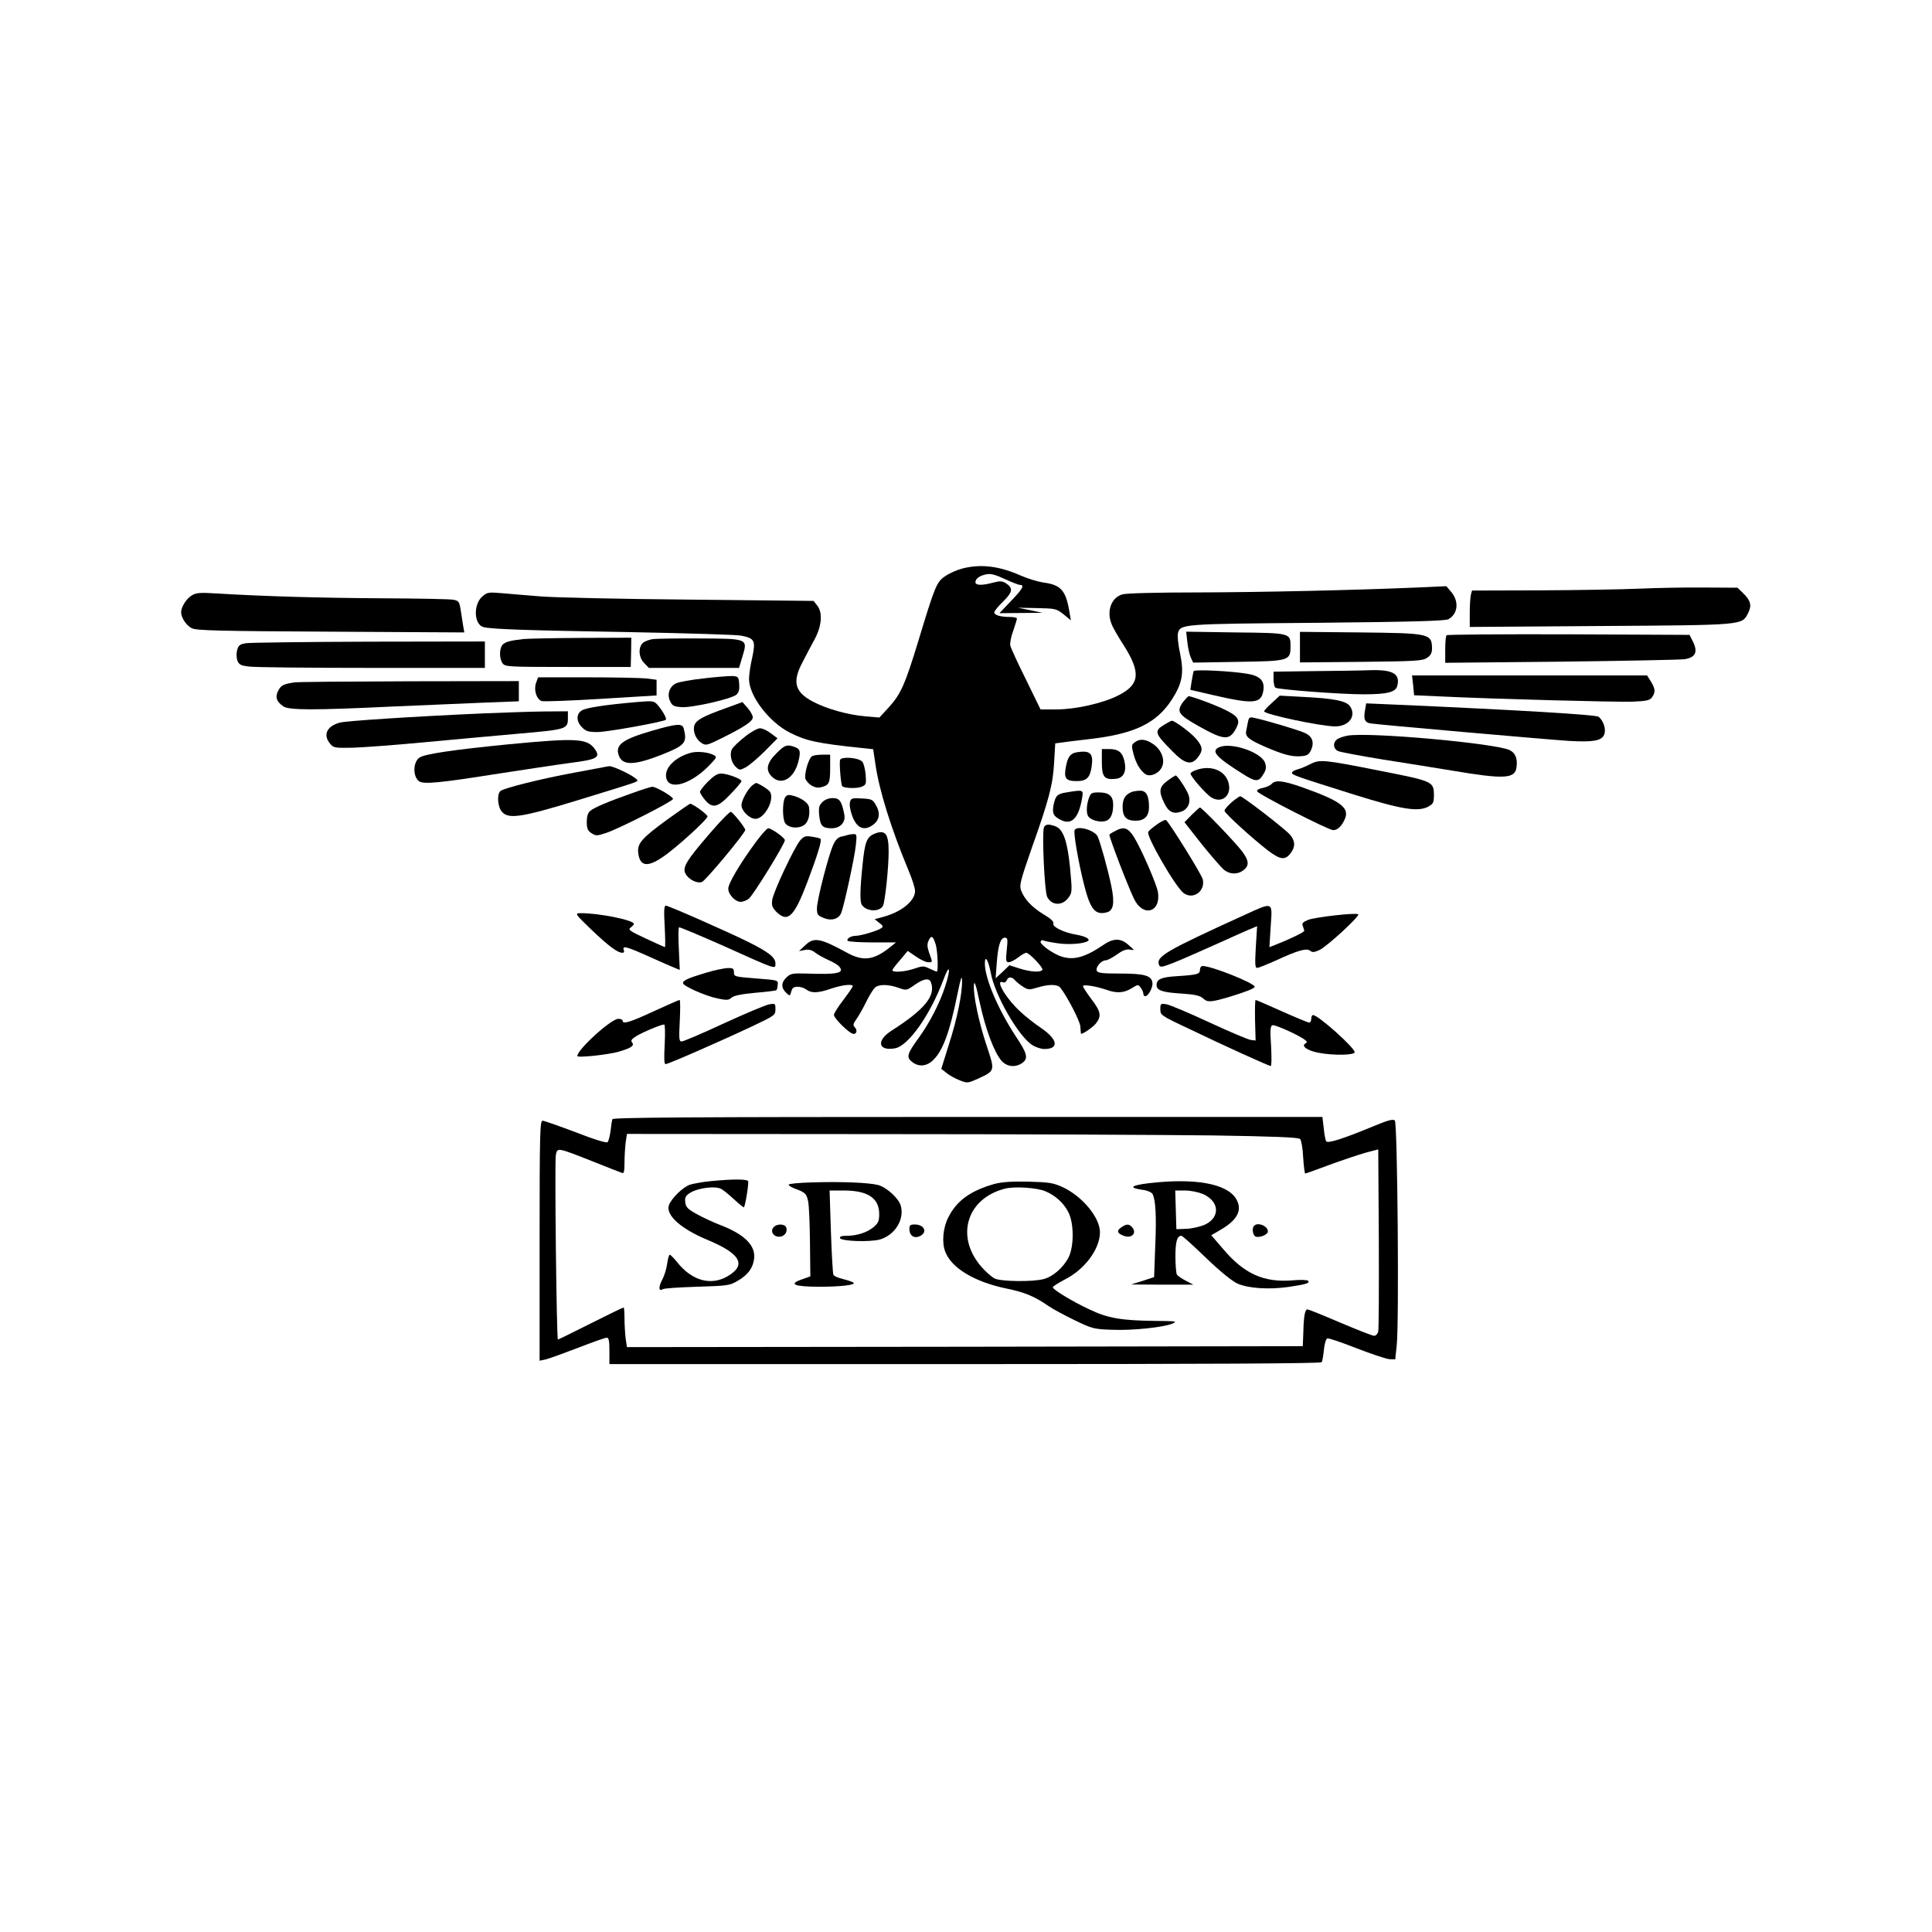
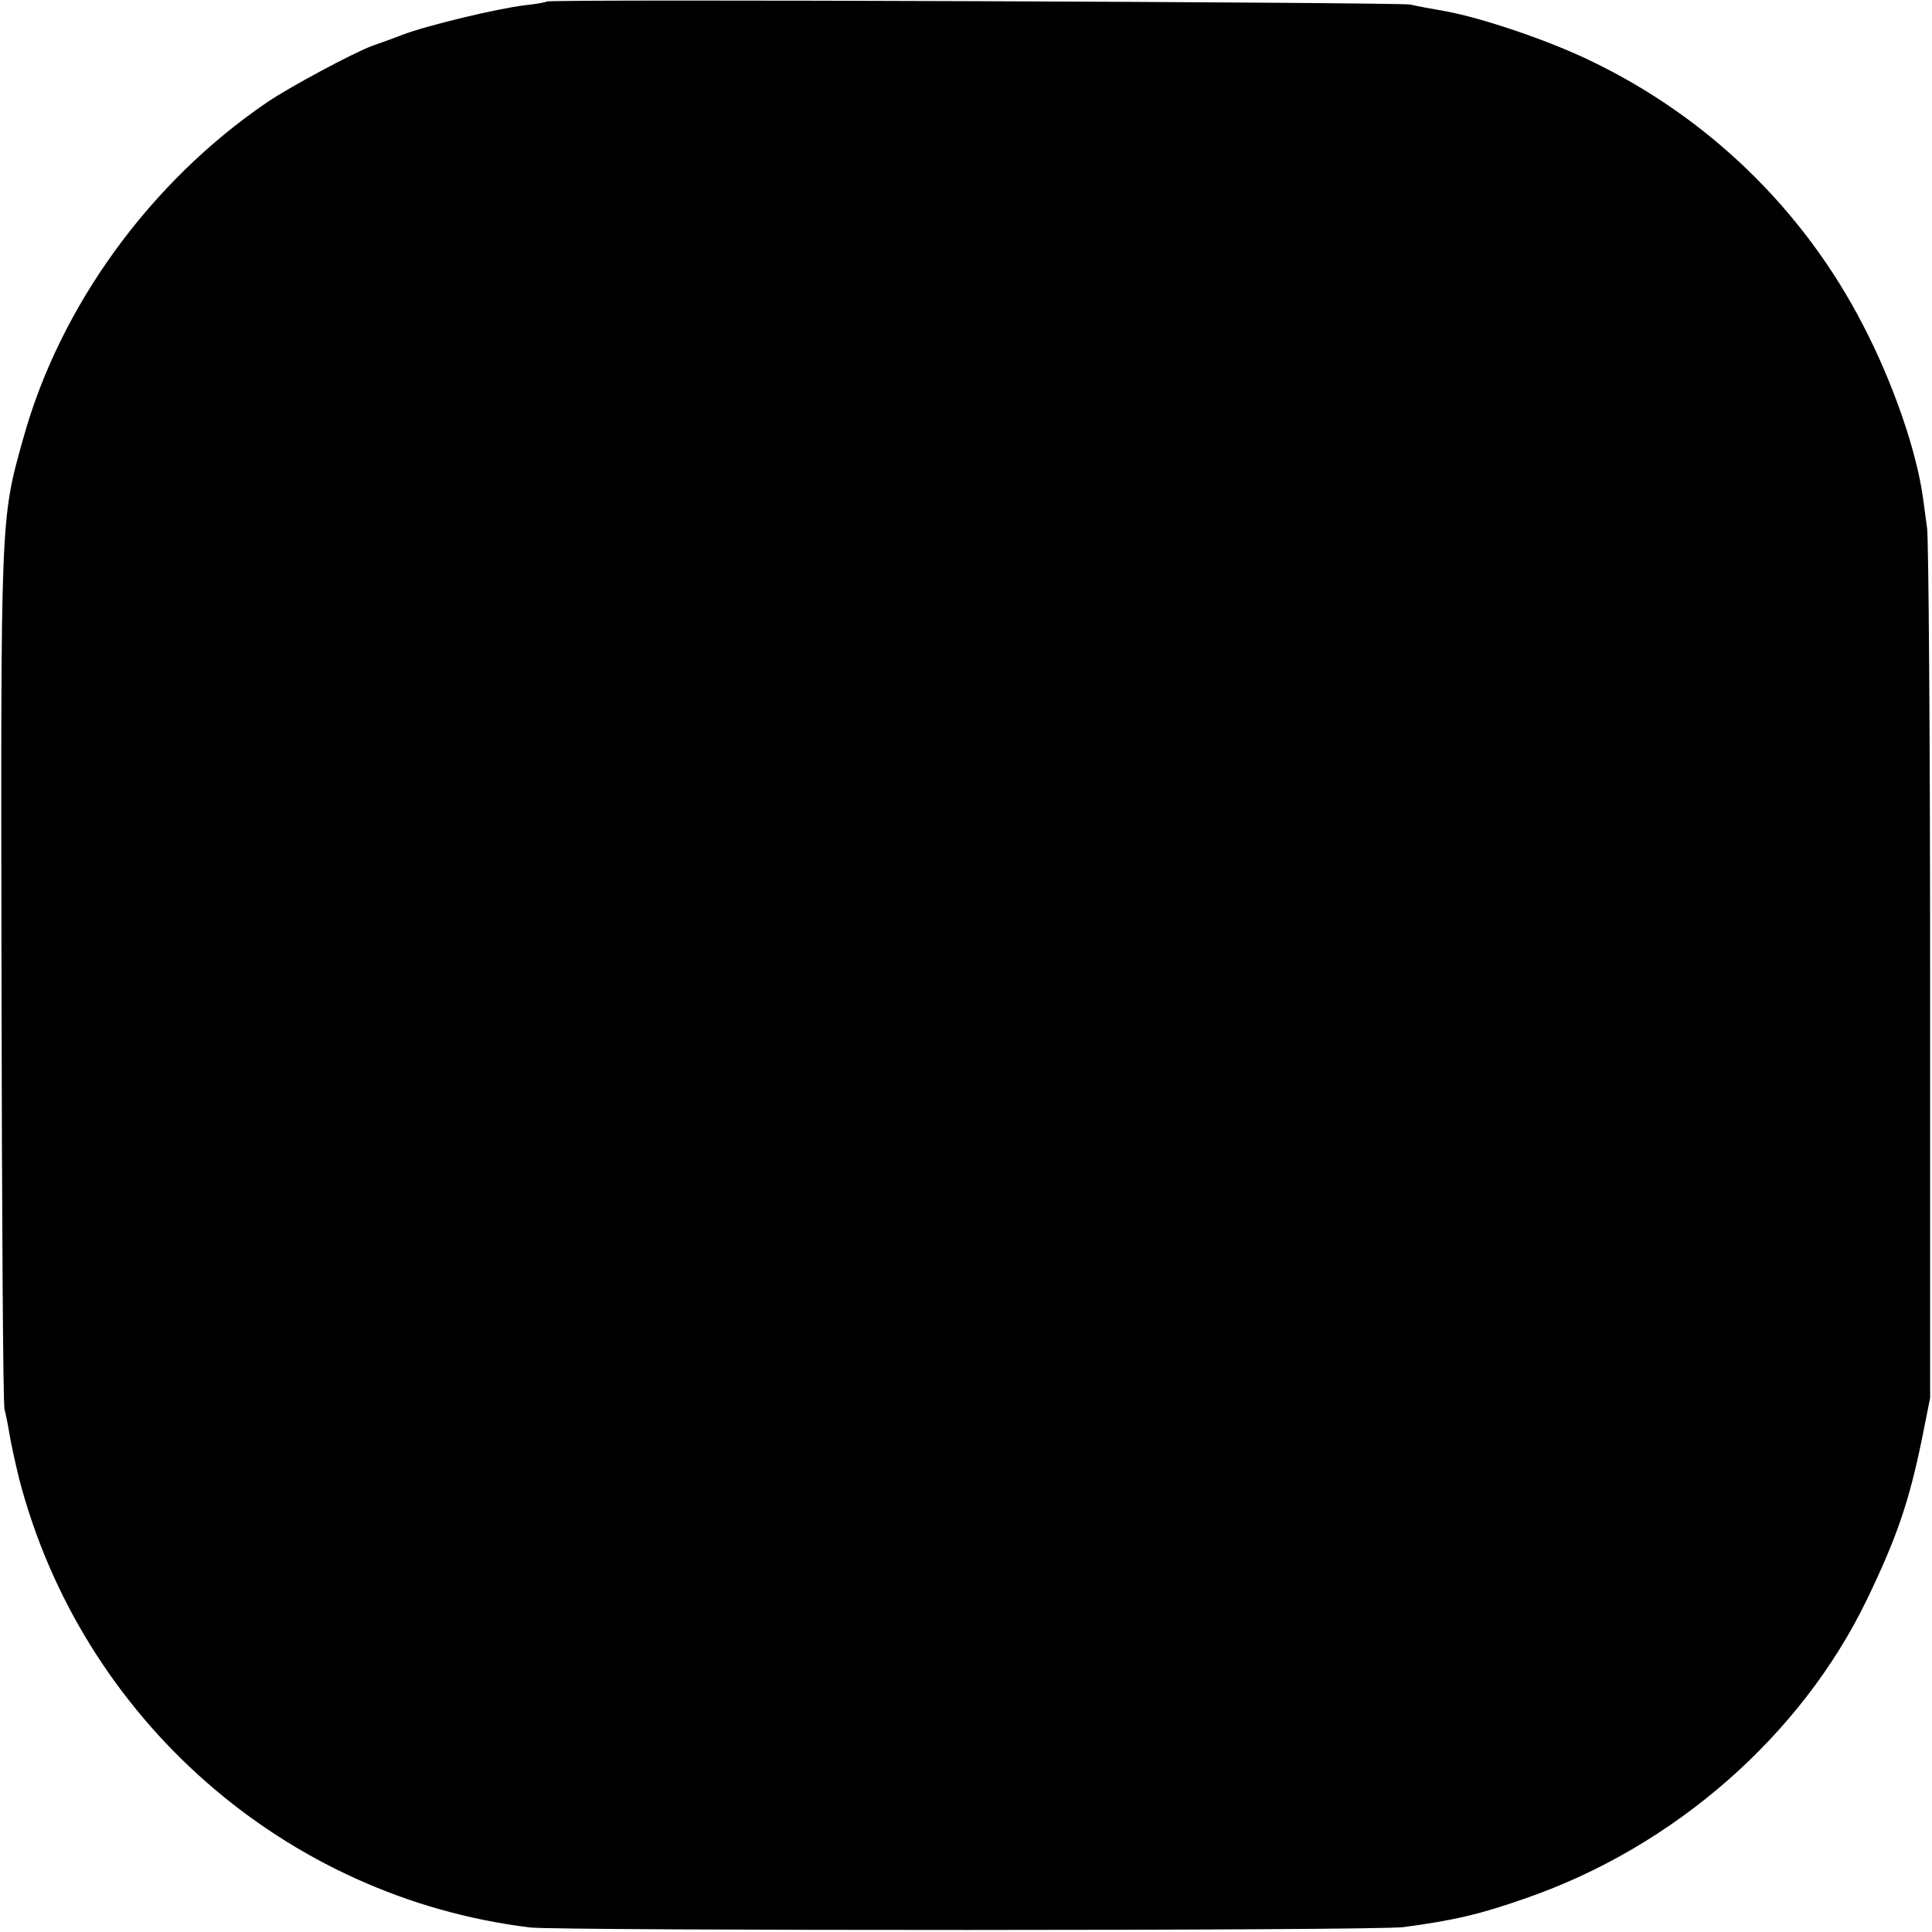
- <svg xmlns="http://www.w3.org/2000/svg" version="1.0" width="1024pt" height="1024pt" viewBox="0 0 1024 1024" preserveAspectRatio="xMidYMid meet">
-   <g transform="translate(0,1024) scale(0.1,-0.1)" fill="#000000" stroke="none">
-     <path d="M5098 7226 c-26 -7 -65 -24 -87 -39 -47 -31 -55 -52 -143 -342 -71 -234 -94 -285 -159 -356 l-48 -52 -73 6 c-94 8 -208 40 -281 79 -95 51 -109 104 -53 209 18 35 47 91 65 123 37 71 42 140 12 177 l-19 24 -659 7 c-363 3 -718 11 -789 17 -71 6 -163 13 -204 17 -70 6 -78 5 -103 -17 -50 -43 -45 -150 6 -163 49 -11 219 -17 757 -26 311 -6 585 -14 608 -19 72 -14 78 -26 59 -116 -10 -41 -17 -93 -17 -114 0 -89 106 -228 216 -284 87 -44 146 -57 385 -82 l57 -6 12 -80 c20 -139 84 -343 174 -559 20 -47 36 -97 36 -112 0 -53 -72 -112 -170 -138 l-44 -12 24 -19 c21 -16 23 -20 10 -29 -20 -14 -108 -40 -134 -40 -27 0 -53 -17 -42 -27 4 -4 63 -8 132 -8 l123 0 -31 -25 c-86 -69 -142 -77 -228 -30 -143 78 -175 84 -221 41 l-34 -32 31 6 c22 4 37 0 56 -15 14 -11 46 -28 70 -39 24 -10 50 -26 57 -35 28 -34 -12 -42 -176 -36 -76 2 -84 0 -107 -23 -27 -27 -26 -55 4 -82 16 -15 18 -14 24 10 5 19 13 25 34 25 15 0 36 -7 46 -15 27 -20 62 -19 131 5 59 20 115 26 115 13 -1 -5 -23 -37 -50 -73 -28 -36 -50 -71 -50 -79 0 -19 84 -101 104 -101 18 0 21 21 5 37 -9 9 -6 19 10 41 12 17 35 57 51 90 16 33 37 67 46 76 20 20 69 20 125 1 43 -16 44 -15 87 15 47 33 77 38 86 14 27 -71 -32 -144 -209 -257 -83 -53 -70 -110 20 -93 71 14 186 178 256 365 33 90 40 58 8 -39 -29 -89 -83 -193 -139 -270 -59 -81 -66 -101 -42 -123 34 -31 75 -32 111 -2 55 47 93 145 136 358 17 82 23 101 24 71 2 -68 -26 -205 -70 -341 l-40 -128 28 -22 c15 -13 47 -30 70 -39 40 -16 43 -15 95 8 93 43 92 41 49 171 -43 127 -74 276 -69 327 2 26 11 1 31 -95 31 -141 75 -259 114 -306 28 -33 74 -39 111 -13 33 23 27 50 -32 138 -95 144 -166 310 -166 389 0 49 18 19 31 -48 21 -119 149 -341 222 -385 17 -11 46 -20 62 -20 80 0 72 51 -18 112 -34 23 -84 62 -111 88 -74 68 -134 170 -91 154 8 -4 17 1 21 10 8 21 28 20 45 -1 8 -9 27 -24 43 -34 26 -16 33 -16 75 -3 60 18 105 18 121 -1 34 -42 103 -174 106 -205 1 -19 3 -36 3 -38 2 -9 63 32 80 54 30 39 26 62 -24 128 -25 33 -45 64 -45 69 0 11 69 0 124 -19 55 -20 93 -17 134 8 34 21 35 21 48 3 8 -10 14 -25 14 -32 0 -7 4 -13 10 -13 16 0 42 47 38 72 -5 37 -42 48 -171 48 -96 0 -119 3 -124 15 -7 19 24 55 47 55 9 0 36 14 60 31 30 22 50 29 69 26 26 -5 26 -5 -7 24 -42 38 -81 38 -138 -2 -99 -67 -162 -82 -231 -54 -49 21 -105 64 -97 76 3 5 9 7 13 5 4 -3 37 -10 73 -15 62 -10 149 -3 166 13 10 10 -18 24 -63 32 -63 10 -128 41 -122 58 4 11 -13 27 -54 51 -61 38 -100 79 -118 128 -9 24 -1 54 55 215 95 267 114 341 121 459 l6 103 31 4 c17 3 78 10 136 17 249 27 368 83 451 211 56 87 65 140 44 243 -10 45 -15 94 -12 107 13 51 14 51 737 57 511 5 680 10 697 19 50 28 57 93 16 143 l-27 32 -156 -7 c-333 -14 -811 -25 -1160 -26 -206 0 -380 -4 -400 -10 -59 -16 -86 -87 -59 -156 5 -16 35 -68 66 -116 91 -144 84 -207 -30 -264 -80 -41 -226 -74 -326 -74 l-86 0 -77 158 c-43 86 -80 167 -83 179 -3 12 3 47 15 79 11 32 20 62 20 66 0 4 -17 8 -37 8 -51 0 -83 10 -83 24 0 7 20 32 45 56 52 51 56 72 19 97 -22 14 -32 15 -70 5 -59 -16 -94 -15 -94 2 0 19 22 35 58 42 23 5 48 -2 98 -25 36 -17 72 -31 80 -31 26 0 14 -22 -48 -86 l-61 -64 114 1 114 1 -65 14 -65 13 101 -2 c98 -2 103 -3 141 -33 l39 -32 -9 52 c-19 109 -46 137 -140 149 -26 4 -79 20 -116 36 -117 52 -215 63 -313 37z m-138 -1994 c10 -37 14 -142 5 -142 -2 0 -19 7 -38 16 -31 15 -37 15 -81 0 -49 -17 -116 -22 -116 -8 0 4 18 28 41 54 l40 48 44 -30 c24 -17 53 -30 64 -30 25 0 25 -3 6 49 -11 32 -12 47 -3 66 14 31 24 24 38 -23z m376 -27 c-6 -57 -4 -65 10 -65 10 0 32 11 50 25 18 14 37 25 43 25 17 0 92 -80 86 -90 -9 -15 -62 -12 -122 7 l-53 17 -36 -35 -37 -34 6 81 c7 94 20 134 43 134 15 0 16 -8 10 -65z" />
-     <path d="M8690 7120 c-91 -4 -328 -8 -526 -9 l-362 -1 -6 -22 c-3 -13 -6 -56 -6 -97 l0 -74 693 5 c765 5 749 4 782 68 21 40 14 67 -25 105 l-31 30 -177 1 c-97 1 -251 -2 -342 -6z" />
-     <path d="M1018 7085 c-29 -16 -58 -62 -58 -90 0 -29 28 -71 57 -85 23 -12 149 -15 736 -18 l708 -4 -6 34 c-3 18 -9 55 -13 83 -7 45 -10 50 -37 56 -17 4 -192 7 -390 8 -325 2 -611 10 -875 26 -76 5 -101 3 -122 -10z" />
-     <path d="M6293 6838 c3 -29 11 -66 18 -82 l13 -28 237 4 c273 4 279 6 279 83 0 70 0 70 -293 73 l-260 4 6 -54z" />
-     <path d="M6890 6810 l0 -81 323 3 c289 3 326 5 350 21 20 13 27 26 27 50 -1 79 -13 81 -382 85 l-318 3 0 -81z" />
-     <path d="M7667 6873 c-4 -3 -7 -38 -7 -76 l0 -70 613 6 c336 4 632 10 655 13 58 9 72 37 46 91 l-19 38 -641 3 c-352 1 -644 -1 -647 -5z" />
-     <path d="M2775 6853 c-72 -8 -95 -15 -110 -29 -19 -19 -20 -74 -1 -100 14 -18 29 -19 347 -19 l332 0 2 78 1 77 -270 -1 c-149 -1 -284 -4 -301 -6z" />
-     <path d="M3465 6853 c-22 -2 -48 -12 -57 -20 -27 -24 -23 -79 7 -108 l24 -25 239 0 239 0 18 60 c29 95 30 95 -223 96 -114 1 -225 -1 -247 -3z" />
-     <path d="M1305 6831 c-33 -5 -41 -11 -48 -36 -5 -18 -4 -40 1 -56 9 -22 18 -27 64 -32 29 -4 322 -7 651 -7 l597 0 0 70 0 70 -612 -1 c-337 -1 -631 -5 -653 -8z" />
-     <path d="M6327 6683 c-2 -4 -7 -29 -11 -54 l-7 -45 120 -28 c216 -50 256 -46 267 24 8 51 -17 78 -86 89 -82 14 -277 24 -283 14z" />
-     <path d="M6968 6683 l-218 -3 0 -40 c0 -21 5 -42 10 -45 17 -10 344 -35 466 -35 127 0 171 11 180 45 16 63 -23 86 -139 83 -45 -2 -180 -4 -299 -5z" />
-     <path d="M3727 6644 c-65 -7 -130 -19 -144 -26 -35 -17 -49 -59 -31 -95 11 -24 20 -28 60 -31 57 -4 266 44 291 66 13 12 17 27 15 56 -3 39 -5 41 -38 43 -19 0 -88 -5 -153 -13z" />
-     <path d="M7490 6608 l5 -53 135 -6 c289 -14 939 -31 1023 -28 74 3 91 7 103 23 19 27 18 45 -6 84 l-20 32 -623 0 -623 0 6 -52z" />
-     <path d="M2841 6620 c-13 -38 3 -87 31 -96 11 -3 152 2 314 12 l294 18 0 41 0 42 -52 7 c-29 3 -171 6 -315 6 l-261 0 -11 -30z" />
-     <path d="M1560 6623 c-59 -9 -70 -15 -85 -43 -18 -34 -10 -59 27 -84 29 -20 156 -21 573 -1 171 7 392 17 493 21 l182 7 0 53 0 54 -582 -1 c-321 -1 -594 -3 -608 -6z" />
-     <path d="M6271 6520 c-37 -51 -27 -67 79 -127 141 -79 167 -80 204 -9 20 40 8 60 -57 92 -46 24 -180 74 -197 74 -3 0 -16 -14 -29 -30z" />
-     <path d="M6742 6515 c-23 -20 -42 -41 -42 -45 0 -16 302 -80 377 -80 73 0 114 56 78 107 -20 28 -85 41 -244 49 l-128 7 -41 -38z" />
-     <path d="M3375 6519 c-170 -15 -270 -30 -292 -45 -30 -19 -29 -58 2 -89 20 -21 34 -25 82 -25 52 0 350 54 362 65 6 7 -16 46 -42 77 -21 24 -24 24 -112 17z" />
-     <path d="M3845 6486 c-119 -43 -154 -62 -164 -89 -11 -30 6 -75 36 -94 24 -16 28 -15 109 25 119 59 164 89 164 110 0 10 -12 32 -27 49 l-28 32 -90 -33z" />
-     <path d="M7235 6476 c-9 -46 -2 -64 27 -70 32 -6 932 -85 1054 -93 127 -7 171 0 186 32 12 27 -2 74 -29 96 -13 11 -434 36 -1070 64 l-162 7 -6 -36z" />
-     <path d="M2565 6459 c-383 -17 -732 -40 -764 -49 -69 -19 -90 -65 -52 -111 18 -23 25 -24 123 -22 56 2 222 14 368 28 146 14 373 34 505 46 262 23 265 24 265 86 l0 33 -132 -1 c-73 -1 -214 -6 -313 -10z" />
-     <path d="M6615 6416 c-3 -14 -7 -37 -10 -50 -6 -30 13 -46 100 -84 97 -42 143 -54 190 -50 32 2 42 8 53 31 20 42 8 76 -36 94 -38 16 -202 65 -259 77 -29 7 -33 5 -38 -18z" />
-     <path d="M6174 6401 c-59 -36 -56 -46 40 -143 66 -68 101 -76 135 -32 29 37 26 57 -11 100 -29 33 -112 94 -127 94 -4 0 -20 -9 -37 -19z" />
-     <path d="M3453 6366 c-155 -45 -194 -75 -173 -131 20 -54 83 -52 230 6 122 49 133 63 114 137 -8 29 -32 28 -171 -12z" />
-     <path d="M3948 6335 c-31 -24 -62 -54 -68 -65 -15 -27 -4 -73 21 -96 19 -17 21 -17 53 0 18 10 63 48 100 85 l67 68 -35 26 c-19 15 -45 27 -58 27 -13 0 -49 -20 -80 -45z" />
-     <path d="M7143 6341 c-23 -4 -48 -13 -57 -20 -22 -18 -20 -48 4 -61 11 -6 120 -26 242 -46 123 -19 288 -46 368 -59 273 -46 331 -43 338 19 6 45 -6 75 -36 90 -72 36 -744 97 -859 77z" />
-     <path d="M2695 6295 c-293 -29 -442 -51 -471 -70 -36 -23 -37 -104 -1 -127 24 -15 112 -7 389 37 156 24 339 52 408 61 142 18 162 29 136 69 -41 62 -93 65 -461 30z" />
-     <path d="M6015 6306 c-18 -13 -19 -18 -7 -63 13 -50 37 -89 64 -107 25 -15 71 4 86 38 19 38 -2 93 -47 123 -39 26 -69 29 -96 9z" />
-     <path d="M4114 6246 c-51 -51 -58 -90 -21 -124 48 -46 113 -10 137 76 15 56 12 72 -16 82 -42 16 -55 12 -100 -34z" />
-     <path d="M6463 6280 c-47 -20 -19 -52 121 -140 74 -47 88 -47 116 3 11 19 12 33 5 54 -20 56 -179 110 -242 83z" />
-     <path d="M5840 6200 c0 -78 13 -94 73 -88 42 4 59 38 47 93 -11 48 -32 65 -82 65 l-38 0 0 -70z" />
-     <path d="M3665 6251 c-77 -20 -135 -71 -135 -120 0 -85 123 -57 229 52 40 41 42 46 24 55 -28 15 -84 21 -118 13z" />
-     <path d="M5708 6253 c-35 -6 -49 -24 -59 -80 -11 -58 0 -73 57 -73 53 0 71 17 80 77 10 70 -7 87 -78 76z" />
-     <path d="M4304 6232 c-20 -13 -44 -102 -34 -123 17 -30 51 -49 79 -42 45 10 51 21 51 99 l0 74 -42 0 c-24 0 -48 -4 -54 -8z" />
-     <path d="M4453 6213 c-6 -14 4 -133 11 -140 11 -11 75 -13 100 -4 27 11 28 13 24 67 -3 30 -11 61 -19 68 -21 21 -109 27 -116 9z" />
-     <path d="M6945 6190 c-22 -11 -52 -24 -68 -28 -15 -4 -28 -11 -29 -17 -3 -12 19 -19 327 -116 253 -79 339 -93 394 -65 27 15 31 22 31 59 0 75 -3 76 -282 131 -302 60 -323 62 -373 36z" />
-     <path d="M3195 6173 c-11 -2 -81 -15 -155 -29 -169 -31 -369 -81 -387 -96 -20 -16 -16 -82 6 -109 34 -42 101 -33 401 59 146 44 279 86 295 92 29 11 30 12 10 27 -30 23 -118 63 -135 62 -8 -1 -24 -3 -35 -6z" />
-     <path d="M6338 6158 c-16 -5 -28 -14 -28 -18 0 -16 84 -111 111 -127 59 -35 111 15 89 83 -21 64 -96 90 -172 62z" />
-     <path d="M3752 6097 c-23 -23 -42 -48 -42 -54 0 -6 12 -25 26 -42 40 -48 68 -42 136 30 32 33 58 64 58 69 0 12 -76 40 -108 40 -20 0 -40 -13 -70 -43z" />
-     <path d="M6188 6102 c-44 -32 -48 -56 -17 -119 23 -48 49 -60 92 -44 35 13 50 51 36 89 -12 32 -59 102 -68 102 -3 -1 -23 -13 -43 -28z" />
-     <path d="M6740 6085 c-7 -8 -28 -17 -46 -21 -19 -3 -33 -11 -31 -18 4 -15 377 -205 403 -206 25 0 48 24 64 64 21 57 -29 93 -233 165 -98 34 -138 38 -157 16z" />
-     <path d="M3988 6078 c-25 -20 -58 -80 -58 -106 0 -30 43 -72 74 -72 50 0 106 108 75 146 -11 13 -61 44 -72 44 -2 0 -10 -6 -19 -12z" />
-     <path d="M3350 6036 c-125 -44 -201 -76 -222 -94 -12 -10 -18 -29 -18 -58 0 -35 5 -47 25 -60 23 -15 29 -15 77 1 63 20 351 166 355 180 3 11 -89 65 -110 65 -6 0 -55 -15 -107 -34z" />
-     <path d="M5652 6040 c-48 -7 -58 -18 -68 -67 -8 -44 -1 -59 37 -78 58 -31 96 8 114 113 8 47 8 47 -83 32z" />
-     <path d="M6000 6043 c-35 -13 -50 -37 -50 -79 0 -53 19 -74 69 -74 47 0 71 24 71 73 0 59 -15 87 -47 86 -16 0 -35 -3 -43 -6z" />
-     <path d="M5771 6009 c-13 -37 -14 -79 -3 -96 12 -18 55 -32 86 -26 31 6 46 35 46 88 0 46 -22 65 -75 65 -39 0 -44 -3 -54 -31z" />
-     <path d="M4160 6011 c-13 -25 -13 -106 0 -131 13 -24 57 -34 91 -19 30 12 44 51 37 100 -3 24 -43 52 -90 63 -21 5 -30 2 -38 -13z" />
-     <path d="M6527 5987 c-20 -18 -37 -37 -37 -44 0 -13 150 -149 232 -212 64 -48 89 -51 117 -15 27 34 27 64 0 98 -23 29 -253 206 -266 206 -4 -1 -25 -15 -46 -33z" />
-     <path d="M4359 5989 c-18 -18 -21 -30 -17 -71 6 -55 17 -68 66 -68 46 0 75 32 67 73 -14 71 -25 87 -61 87 -21 0 -42 -8 -55 -21z" />
-     <path d="M4505 5988 c-4 -13 2 -46 12 -73 23 -61 58 -79 101 -53 41 25 51 62 27 106 -19 35 -23 37 -77 40 -53 3 -58 1 -63 -20z" />
-     <path d="M3542 5900 c-142 -103 -166 -131 -159 -183 9 -69 49 -75 130 -19 69 46 237 199 237 215 0 10 -78 67 -92 67 -3 0 -55 -36 -116 -80z" />
-     <path d="M6316 5921 l-38 -39 91 -116 c51 -63 104 -124 118 -136 30 -24 70 -26 100 -5 35 25 35 51 -4 103 -36 48 -213 232 -223 232 -3 0 -23 -18 -44 -39z" />
-     <path d="M3765 5826 c-127 -147 -149 -183 -132 -216 15 -30 60 -54 87 -45 19 6 230 260 230 276 0 12 -64 92 -76 96 -6 2 -55 -48 -109 -111z" />
-     <path d="M6133 5871 c-23 -16 -44 -34 -47 -40 -13 -20 144 -292 187 -324 50 -38 116 9 102 72 -5 24 -166 284 -194 314 -4 4 -26 -6 -48 -22z" />
-     <path d="M5533 5854 c-11 -29 3 -338 17 -367 23 -47 80 -50 113 -5 20 27 20 33 9 154 -14 144 -36 208 -77 224 -37 14 -55 12 -62 -6z" />
-     <path d="M4007 5778 c-84 -114 -147 -220 -147 -248 0 -31 37 -70 66 -70 11 0 30 7 42 16 22 15 192 291 192 311 0 12 -71 63 -88 63 -7 0 -36 -33 -65 -72z" />
-     <path d="M5696 5841 c-8 -12 20 -173 50 -291 33 -130 58 -161 119 -146 37 9 44 49 25 141 -19 91 -57 227 -72 261 -16 34 -107 60 -122 35z" />
-     <path d="M5908 5834 c-16 -8 -28 -16 -28 -18 0 -17 93 -261 130 -339 48 -101 145 -73 127 36 -7 42 -90 232 -127 291 -32 50 -54 57 -102 30z" />
-     <path d="M4635 5821 c-41 -17 -51 -43 -63 -162 -14 -133 -15 -199 -4 -215 24 -36 93 -39 112 -5 11 22 30 201 30 288 0 95 -18 117 -75 94z" />
-     <path d="M4495 5815 c-5 -2 -21 -6 -35 -9 -17 -3 -32 -18 -42 -40 -25 -51 -88 -296 -88 -340 0 -33 4 -39 35 -51 42 -18 81 -6 94 27 16 43 71 296 77 357 6 56 5 61 -12 60 -10 0 -23 -2 -29 -4z" />
-     <path d="M4243 5788 c-30 -32 -144 -274 -150 -318 -4 -29 0 -40 22 -63 60 -59 94 -27 163 155 55 145 79 224 71 232 -3 3 -23 8 -44 11 -34 6 -43 3 -62 -17z" />
-     <path d="M3523 5330 c3 -60 4 -110 1 -110 -2 0 -48 21 -102 46 -86 40 -95 47 -79 58 9 7 17 16 17 19 0 20 -186 58 -285 57 -29 -1 -27 -4 59 -87 90 -86 139 -123 165 -123 8 0 11 6 7 15 -9 25 16 18 136 -36 62 -28 124 -55 137 -60 l24 -10 -5 111 c-3 61 -3 112 1 115 4 2 110 -43 237 -99 282 -127 274 -125 274 -92 0 31 -36 60 -145 114 -111 55 -422 192 -436 192 -9 0 -11 -28 -6 -110z" />
-     <path d="M6595 5390 c-421 -192 -468 -220 -452 -264 6 -14 14 -13 69 8 35 13 139 59 233 101 93 42 180 81 194 86 l24 10 -7 -111 c-5 -90 -4 -110 7 -110 8 0 52 18 99 39 117 54 163 67 182 52 12 -10 22 -9 50 4 40 19 214 179 205 189 -9 10 -231 -15 -267 -30 -26 -11 -33 -18 -27 -31 3 -10 7 -22 8 -26 2 -7 -79 -46 -161 -78 l-24 -9 7 110 c9 133 16 131 -140 60z" />
-     <path d="M6360 5100 c0 -23 -14 -27 -123 -34 -82 -5 -107 -16 -107 -47 0 -28 30 -39 132 -45 73 -5 98 -11 115 -26 23 -22 42 -20 138 8 88 27 135 45 135 54 0 19 -228 110 -276 110 -8 0 -14 -9 -14 -20z" />
-     <path d="M3741 5084 c-93 -28 -121 -40 -121 -55 0 -15 119 -68 183 -81 48 -10 59 -10 74 4 12 11 52 19 126 26 59 5 109 11 112 14 3 2 6 15 7 29 3 24 2 24 -114 33 -115 9 -118 10 -118 32 0 20 -5 24 -32 23 -18 0 -71 -11 -117 -25z" />
-     <path d="M3465 4880 c-127 -59 -165 -70 -165 -50 0 6 -10 10 -23 10 -38 0 -217 -163 -217 -197 0 -11 165 7 220 23 67 20 84 32 70 49 -8 10 -2 18 22 33 34 21 132 62 148 62 5 0 6 -44 3 -105 -4 -76 -3 -105 5 -105 14 0 286 119 458 200 121 57 124 60 124 91 0 30 -1 31 -32 26 -18 -3 -126 -48 -241 -101 -114 -53 -215 -96 -224 -96 -14 0 -15 13 -10 110 3 61 3 110 -1 110 -4 0 -65 -27 -137 -60z" />
-     <path d="M6652 4833 l3 -108 -25 3 c-13 1 -112 43 -220 93 -107 50 -210 93 -227 96 -31 5 -33 4 -33 -26 0 -31 3 -34 148 -102 193 -93 427 -199 437 -199 5 0 5 47 2 105 -6 85 -4 107 7 111 13 5 144 -54 174 -79 11 -8 11 -12 0 -18 -22 -14 12 -38 71 -49 79 -15 191 -13 191 3 0 24 -193 197 -221 197 -5 0 -9 -9 -9 -20 0 -11 -5 -20 -11 -20 -6 0 -71 27 -145 60 -73 33 -136 60 -139 60 -3 0 -4 -48 -3 -107z" />
-     <path d="M3246 4308 c-3 -7 -7 -35 -10 -63 -4 -27 -10 -53 -16 -59 -5 -5 -70 14 -169 53 -88 33 -167 61 -175 61 -14 0 -16 -63 -16 -636 l0 -636 33 7 c17 4 94 32 170 61 77 30 145 54 153 54 11 0 14 -17 14 -70 l0 -70 1884 0 c1277 0 1887 3 1891 10 4 6 9 36 12 66 3 31 11 58 18 60 6 3 76 -21 155 -52 80 -31 158 -57 175 -58 l30 -1 8 75 c13 121 4 1177 -10 1191 -9 9 -36 2 -115 -31 -160 -66 -241 -92 -249 -79 -4 6 -10 38 -13 70 l-7 59 -1880 0 c-1495 0 -1880 -3 -1883 -12z m3181 -86 c321 -5 455 -10 464 -19 6 -6 14 -50 16 -97 3 -47 8 -86 11 -86 3 0 62 21 131 47 69 25 155 54 191 64 l65 17 3 -472 c1 -259 0 -481 -3 -493 -3 -13 -13 -23 -22 -23 -9 0 -90 32 -180 70 -90 39 -168 70 -173 70 -13 0 -20 -33 -22 -120 l-3 -75 -1791 -3 -1791 -2 -7 46 c-3 26 -6 73 -6 105 0 33 -2 59 -5 59 -3 0 -82 -38 -175 -85 -93 -47 -171 -85 -173 -85 -7 0 -18 946 -11 978 8 41 6 41 199 -35 77 -31 146 -58 153 -60 9 -4 12 11 12 55 0 32 3 80 6 106 l7 46 1326 -1 c729 0 1529 -4 1778 -7z" />
-     <path d="M3769 3980 c-42 -4 -92 -13 -112 -19 -38 -13 -100 -74 -112 -110 -16 -52 63 -123 201 -181 179 -74 213 -134 111 -194 -88 -52 -189 -25 -267 73 -18 23 -37 41 -40 41 -4 0 -10 -21 -14 -48 -3 -26 -15 -64 -26 -85 -21 -38 -19 -64 3 -50 7 5 89 10 182 13 162 5 172 6 216 32 54 32 80 67 86 117 8 69 -49 127 -174 176 -40 15 -98 42 -130 60 -49 27 -58 37 -61 63 -3 26 2 35 28 51 41 25 131 36 161 20 13 -6 44 -32 71 -57 27 -25 50 -43 51 -41 8 11 27 131 22 139 -7 11 -81 11 -196 0z" />
-     <path d="M4303 3973 c-68 -2 -123 -7 -123 -12 0 -5 15 -14 33 -21 55 -20 61 -26 70 -66 5 -21 9 -120 10 -219 l2 -180 -42 -15 c-77 -26 -46 -40 93 -40 105 0 186 9 179 20 -3 5 -27 13 -54 20 -27 6 -52 17 -54 24 -3 7 -9 110 -13 230 l-7 216 77 0 c126 0 186 -41 186 -125 0 -36 -5 -48 -30 -69 -35 -29 -88 -46 -143 -46 -27 0 -37 -4 -35 -12 6 -17 155 -22 210 -8 79 22 132 104 113 177 -9 39 -74 99 -120 112 -50 13 -195 19 -352 14z" />
-     <path d="M5271 3965 c-127 -36 -201 -89 -245 -178 -28 -54 -35 -133 -16 -181 32 -86 154 -160 322 -195 99 -20 151 -42 225 -93 23 -16 86 -50 140 -76 91 -44 102 -47 195 -50 109 -5 277 13 323 33 27 12 18 13 -95 14 -175 2 -248 14 -344 60 -89 41 -196 106 -196 118 0 5 29 23 65 42 106 54 185 162 185 250 0 78 -94 191 -198 239 -50 23 -72 26 -182 29 -88 2 -141 -2 -179 -12z m270 -39 c52 -22 97 -62 121 -110 31 -58 31 -184 1 -242 -28 -53 -82 -100 -130 -113 -57 -16 -228 -14 -262 3 -15 8 -45 34 -65 57 -145 160 -85 367 121 419 51 13 170 5 214 -14z" />
-     <path d="M6091 3969 c-100 -12 -112 -25 -31 -36 23 -3 44 -13 49 -22 16 -32 21 -115 14 -276 l-6 -164 -61 -20 -61 -19 165 -1 165 0 -40 21 c-22 11 -43 26 -47 32 -4 6 -8 49 -8 96 0 81 9 110 32 110 5 0 63 -52 129 -116 77 -74 138 -123 167 -137 60 -26 167 -33 272 -18 94 14 112 20 104 32 -3 5 -39 7 -82 3 -154 -13 -259 35 -370 167 l-62 72 48 28 c92 53 119 107 83 166 -50 80 -218 110 -460 82z m286 -58 c88 -40 91 -125 7 -163 -24 -10 -67 -20 -96 -21 l-53 -2 -3 103 -3 102 53 0 c30 0 71 -9 95 -19z" />
-     <path d="M4099 3734 c-17 -21 0 -49 31 -49 27 0 46 25 37 49 -8 21 -51 21 -68 0z" />
-     <path d="M4820 3726 c0 -35 25 -52 55 -38 43 20 25 62 -27 62 -23 0 -28 -4 -28 -24z" />
-     <path d="M5942 3734 c-25 -17 -21 -31 14 -44 44 -17 73 17 42 48 -16 16 -29 15 -56 -4z" />
-     <path d="M6647 3743 c-13 -12 -7 -51 8 -57 21 -8 65 10 65 27 0 29 -53 51 -73 30z" />
+ <svg xmlns="http://www.w3.org/2000/svg" version="1.0" width="512pt" height="512pt" viewBox="0 0 512 512" preserveAspectRatio="xMidYMid meet">
+   <g transform="translate(0,512) scale(0.1,-0.1)" fill="#000000" stroke="none">
+     <path d="M1449 5116 c-2 -2 -29 -7 -59 -10 -73 -9 -257 -53 -323 -78 -28 -11 -65 -24 -82 -30 -50 -19 -215 -107 -277 -149 -310 -211 -550 -541 -647 -893 -60 -213 -59 -206 -57 -1426 1 -619 4 -1134 8 -1145 3 -11 9 -40 13 -65 4 -25 16 -79 26 -120 166 -636 705 -1109 1354 -1188 80 -9 2244 -9 2315 1 134 18 203 34 325 77 392 136 729 431 903 792 79 164 111 258 145 423 l22 110 0 1125 c0 619 -4 1150 -8 1180 -4 30 -9 67 -11 82 -18 126 -79 303 -159 457 -158 306 -411 551 -722 700 -111 54 -286 113 -383 131 -35 6 -78 14 -95 18 -34 6 -2281 15 -2288 8z" />
  </g>
</svg>
